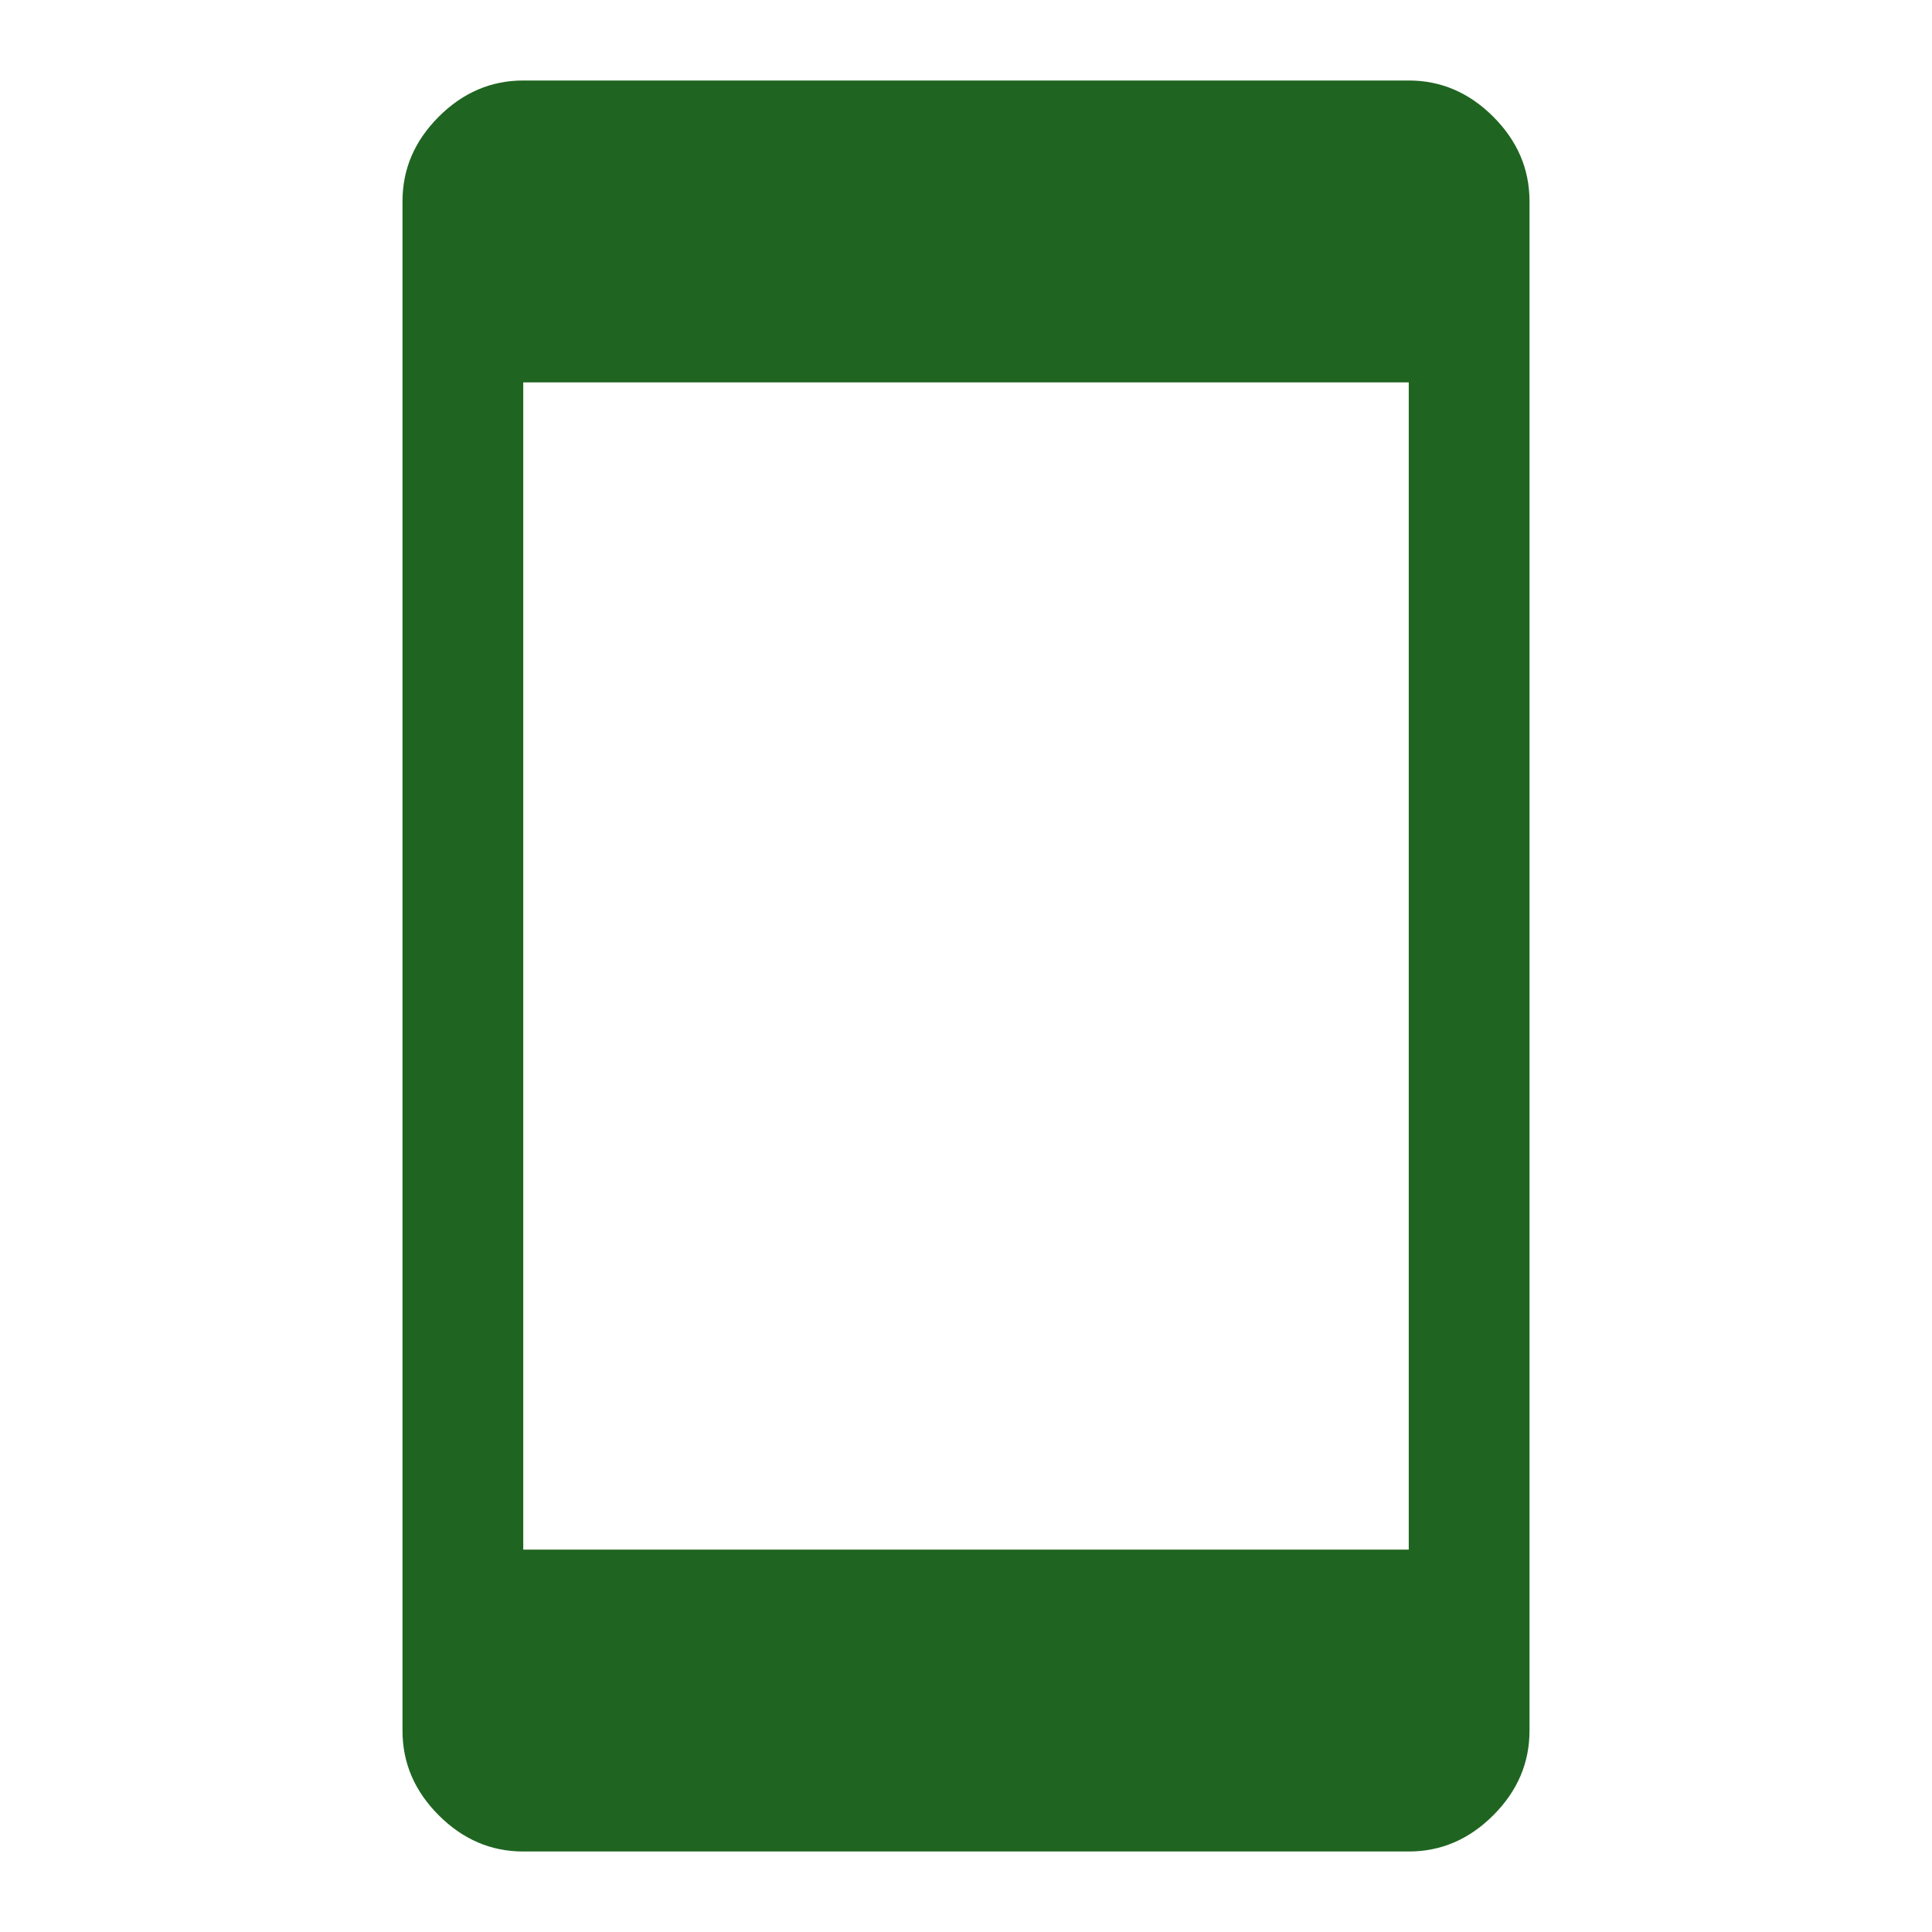
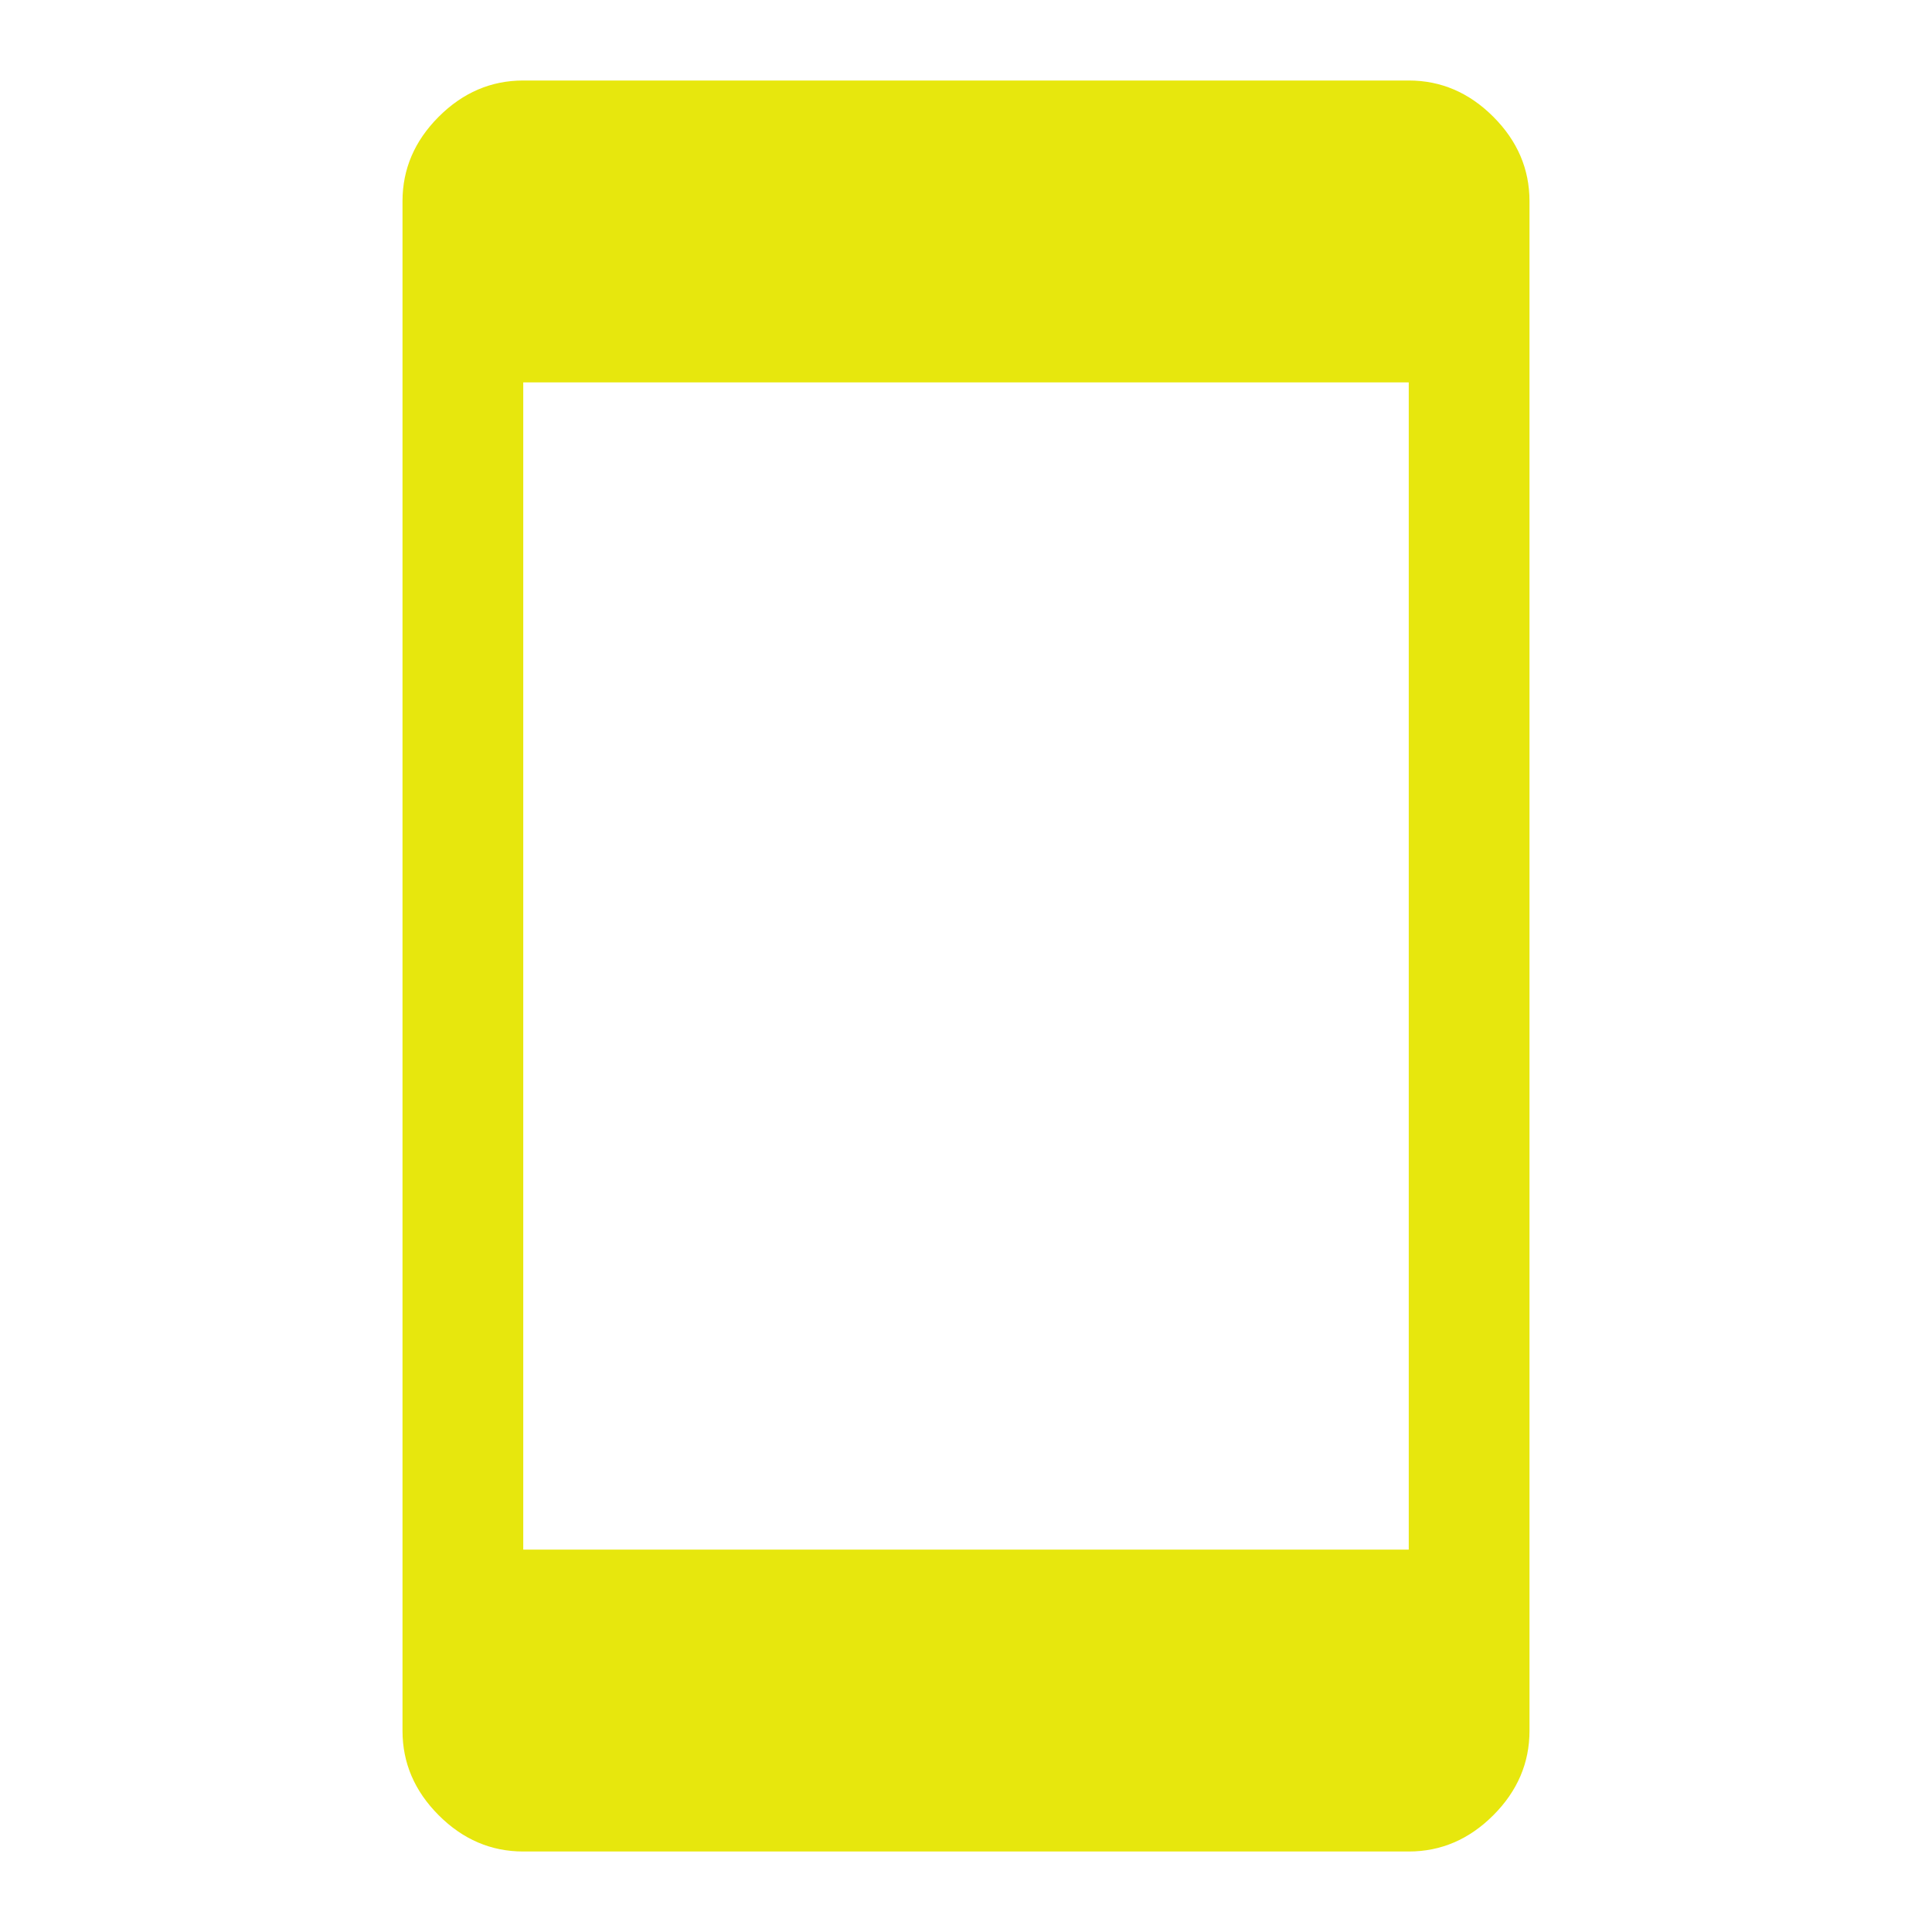
- <svg xmlns="http://www.w3.org/2000/svg" fill="#1F6521" height="48" width="48">
+ <svg xmlns="http://www.w3.org/2000/svg" fill="#e7e70d" height="48" width="48">
  <path d="M13 46q-1.2 0-2.1-.9-.9-.9-.9-2.1V5q0-1.2.9-2.1.9-.9 2.1-.9h22q1.2 0 2.1.9.9.9.9 2.1v38q0 1.2-.9 2.1-.9.9-2.1.9Zm0-7.5h22v-29H13Z" />
</svg>
